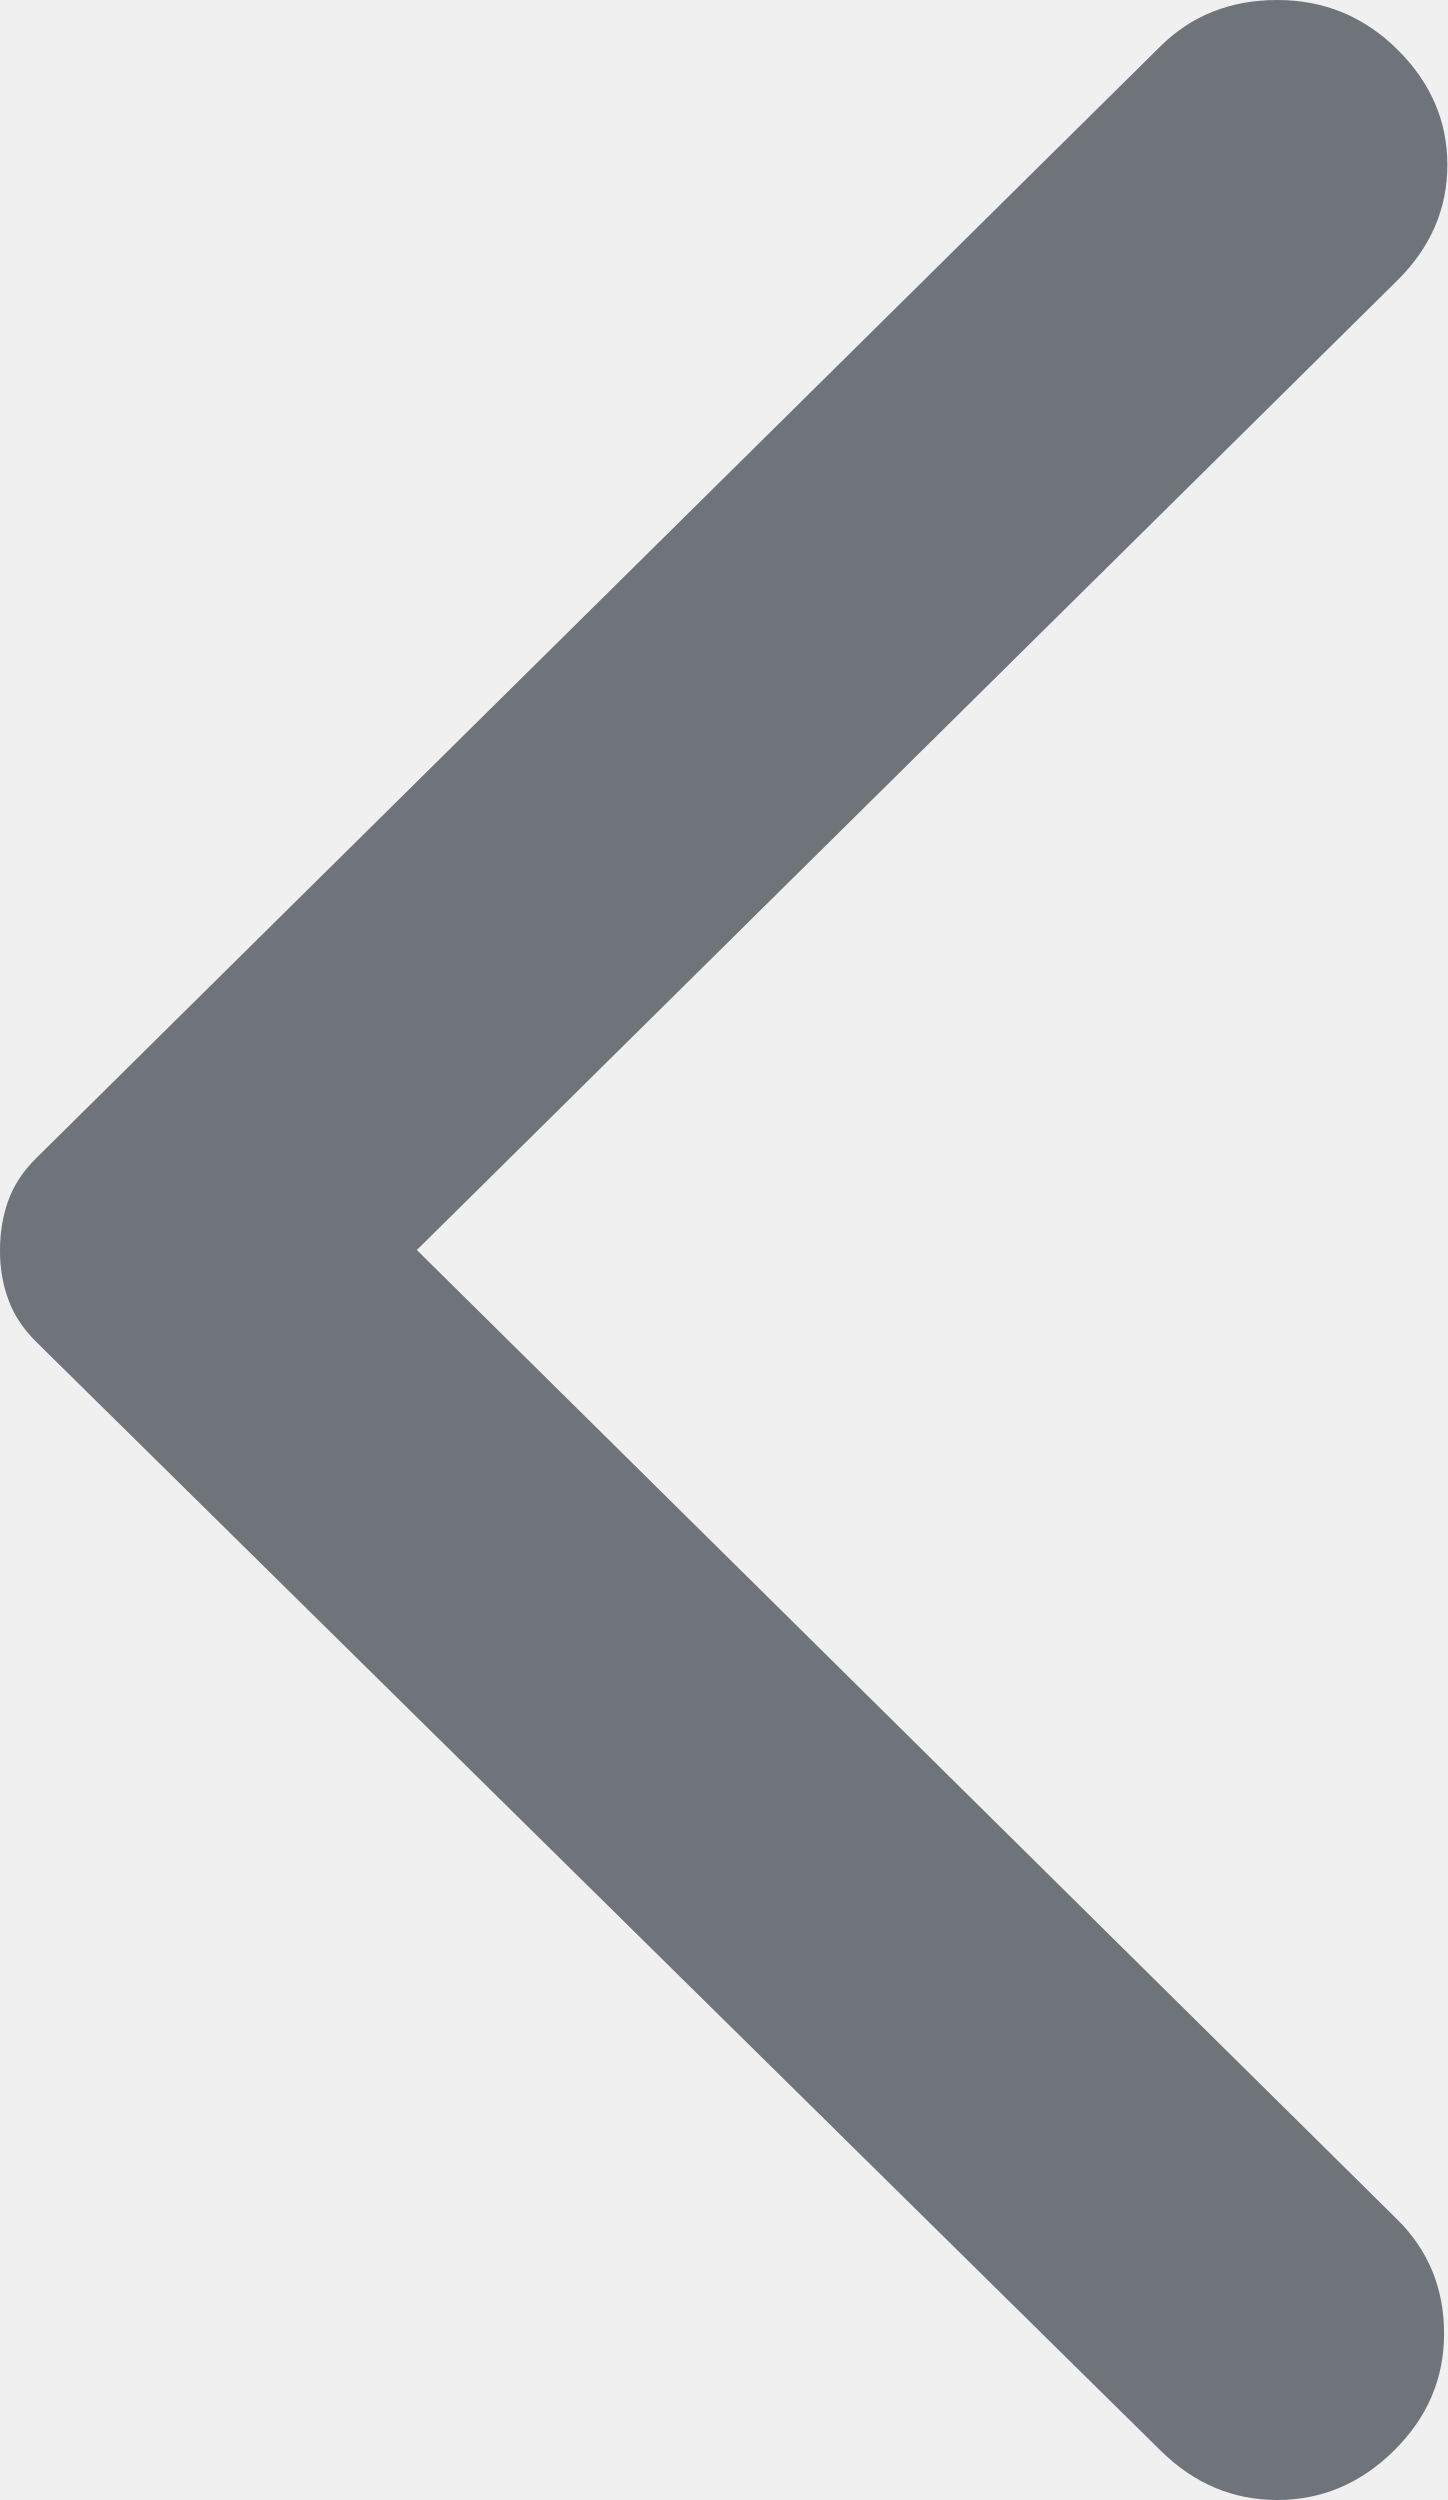
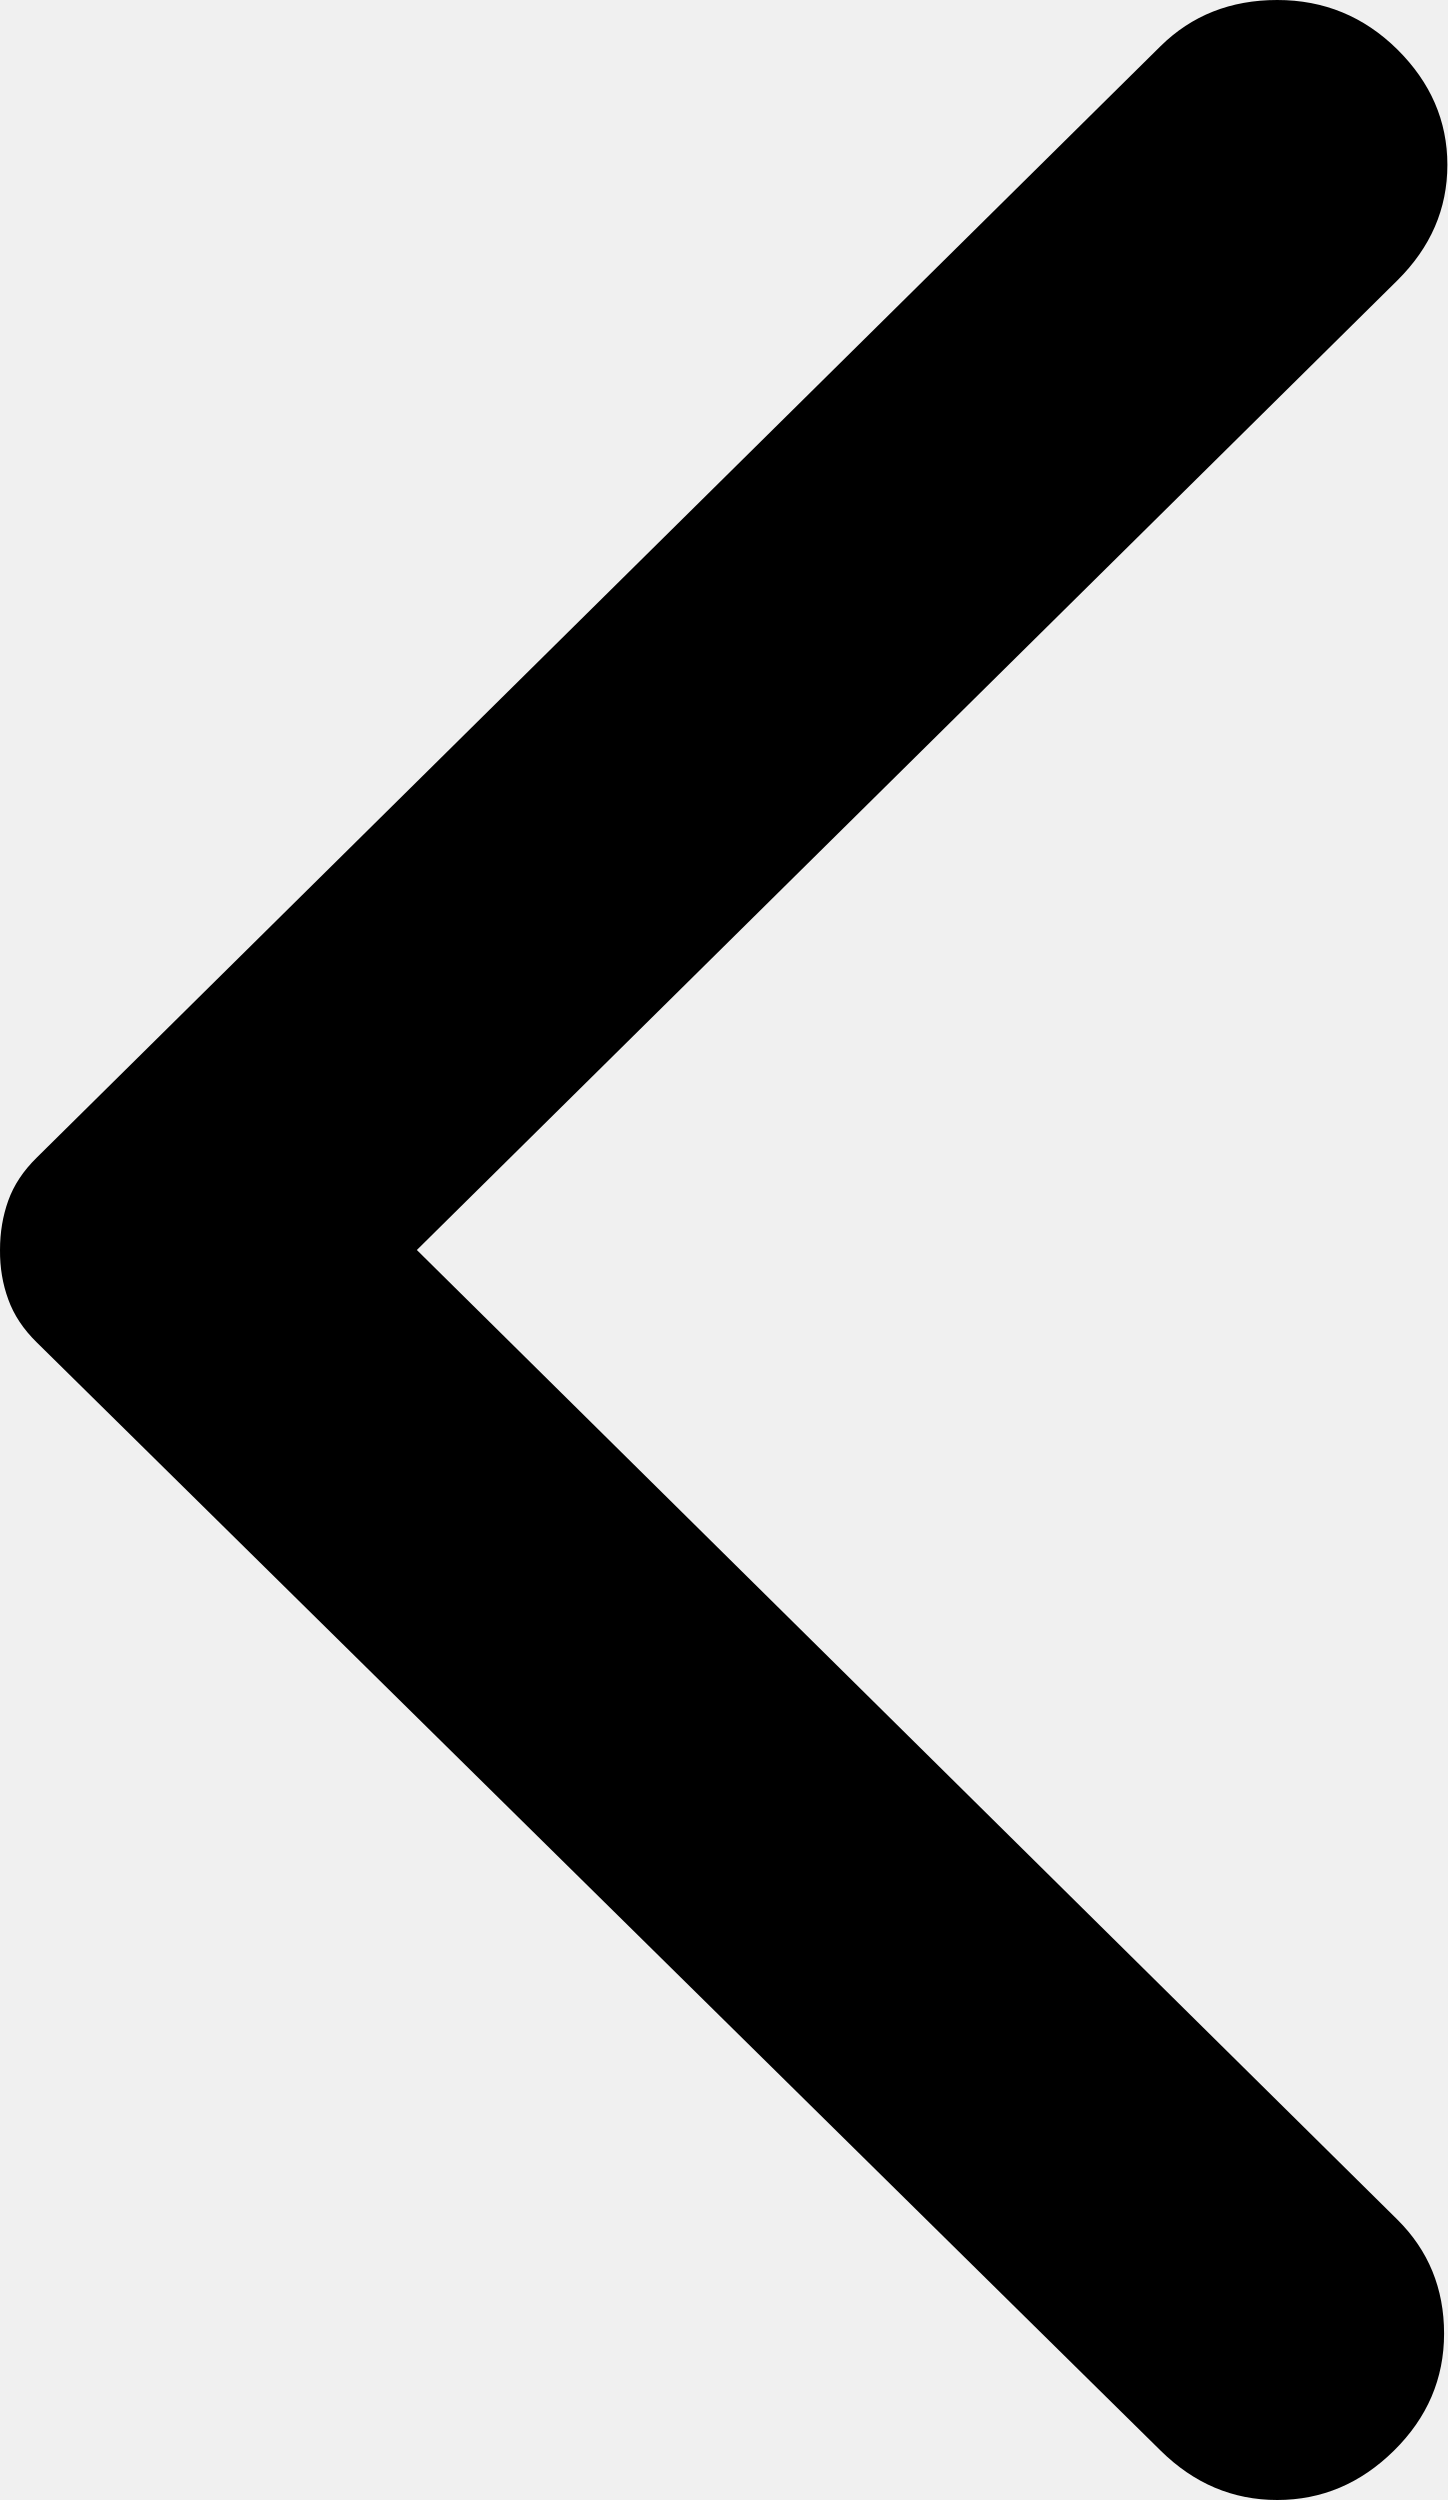
- <svg xmlns="http://www.w3.org/2000/svg" width="11" height="19" viewBox="0 0 11 19" fill="none">
+ <svg xmlns="http://www.w3.org/2000/svg" width="11" height="19" viewBox="0 0 11 19">
  <g id="back" clip-path="url(#clip0_45_2888)">
-     <path id="Vector" d="M8.82 18.624L0.279 10.202C0.177 10.102 0.105 9.993 0.063 9.876C0.02 9.759 -0.001 9.634 1.58411e-05 9.5C1.58411e-05 9.366 0.021 9.241 0.063 9.124C0.105 9.007 0.177 8.898 0.279 8.798L8.82 0.351C9.057 0.117 9.353 0 9.707 0C10.062 0 10.366 0.125 10.62 0.376C10.873 0.627 11 0.919 11 1.253C11 1.588 10.873 1.88 10.62 2.131L3.168 9.5L10.62 16.869C10.856 17.103 10.975 17.392 10.975 17.735C10.975 18.078 10.848 18.374 10.595 18.624C10.341 18.875 10.045 19 9.707 19C9.369 19 9.074 18.875 8.82 18.624Z" fill="#6E747A" />
+     <path id="Vector" d="M8.82 18.624L0.279 10.202C0.177 10.102 0.105 9.993 0.063 9.876C0.02 9.759 -0.001 9.634 1.58411e-05 9.5C1.58411e-05 9.366 0.021 9.241 0.063 9.124C0.105 9.007 0.177 8.898 0.279 8.798L8.82 0.351C9.057 0.117 9.353 0 9.707 0C10.062 0 10.366 0.125 10.62 0.376C10.873 0.627 11 0.919 11 1.253C11 1.588 10.873 1.88 10.62 2.131L3.168 9.5L10.62 16.869C10.856 17.103 10.975 17.392 10.975 17.735C10.975 18.078 10.848 18.374 10.595 18.624C10.341 18.875 10.045 19 9.707 19C9.369 19 9.074 18.875 8.82 18.624Z" />
  </g>
  <defs>
    <clipPath id="clip0_45_2888">
      <rect width="11" height="19" fill="white" />
    </clipPath>
  </defs>
</svg>
